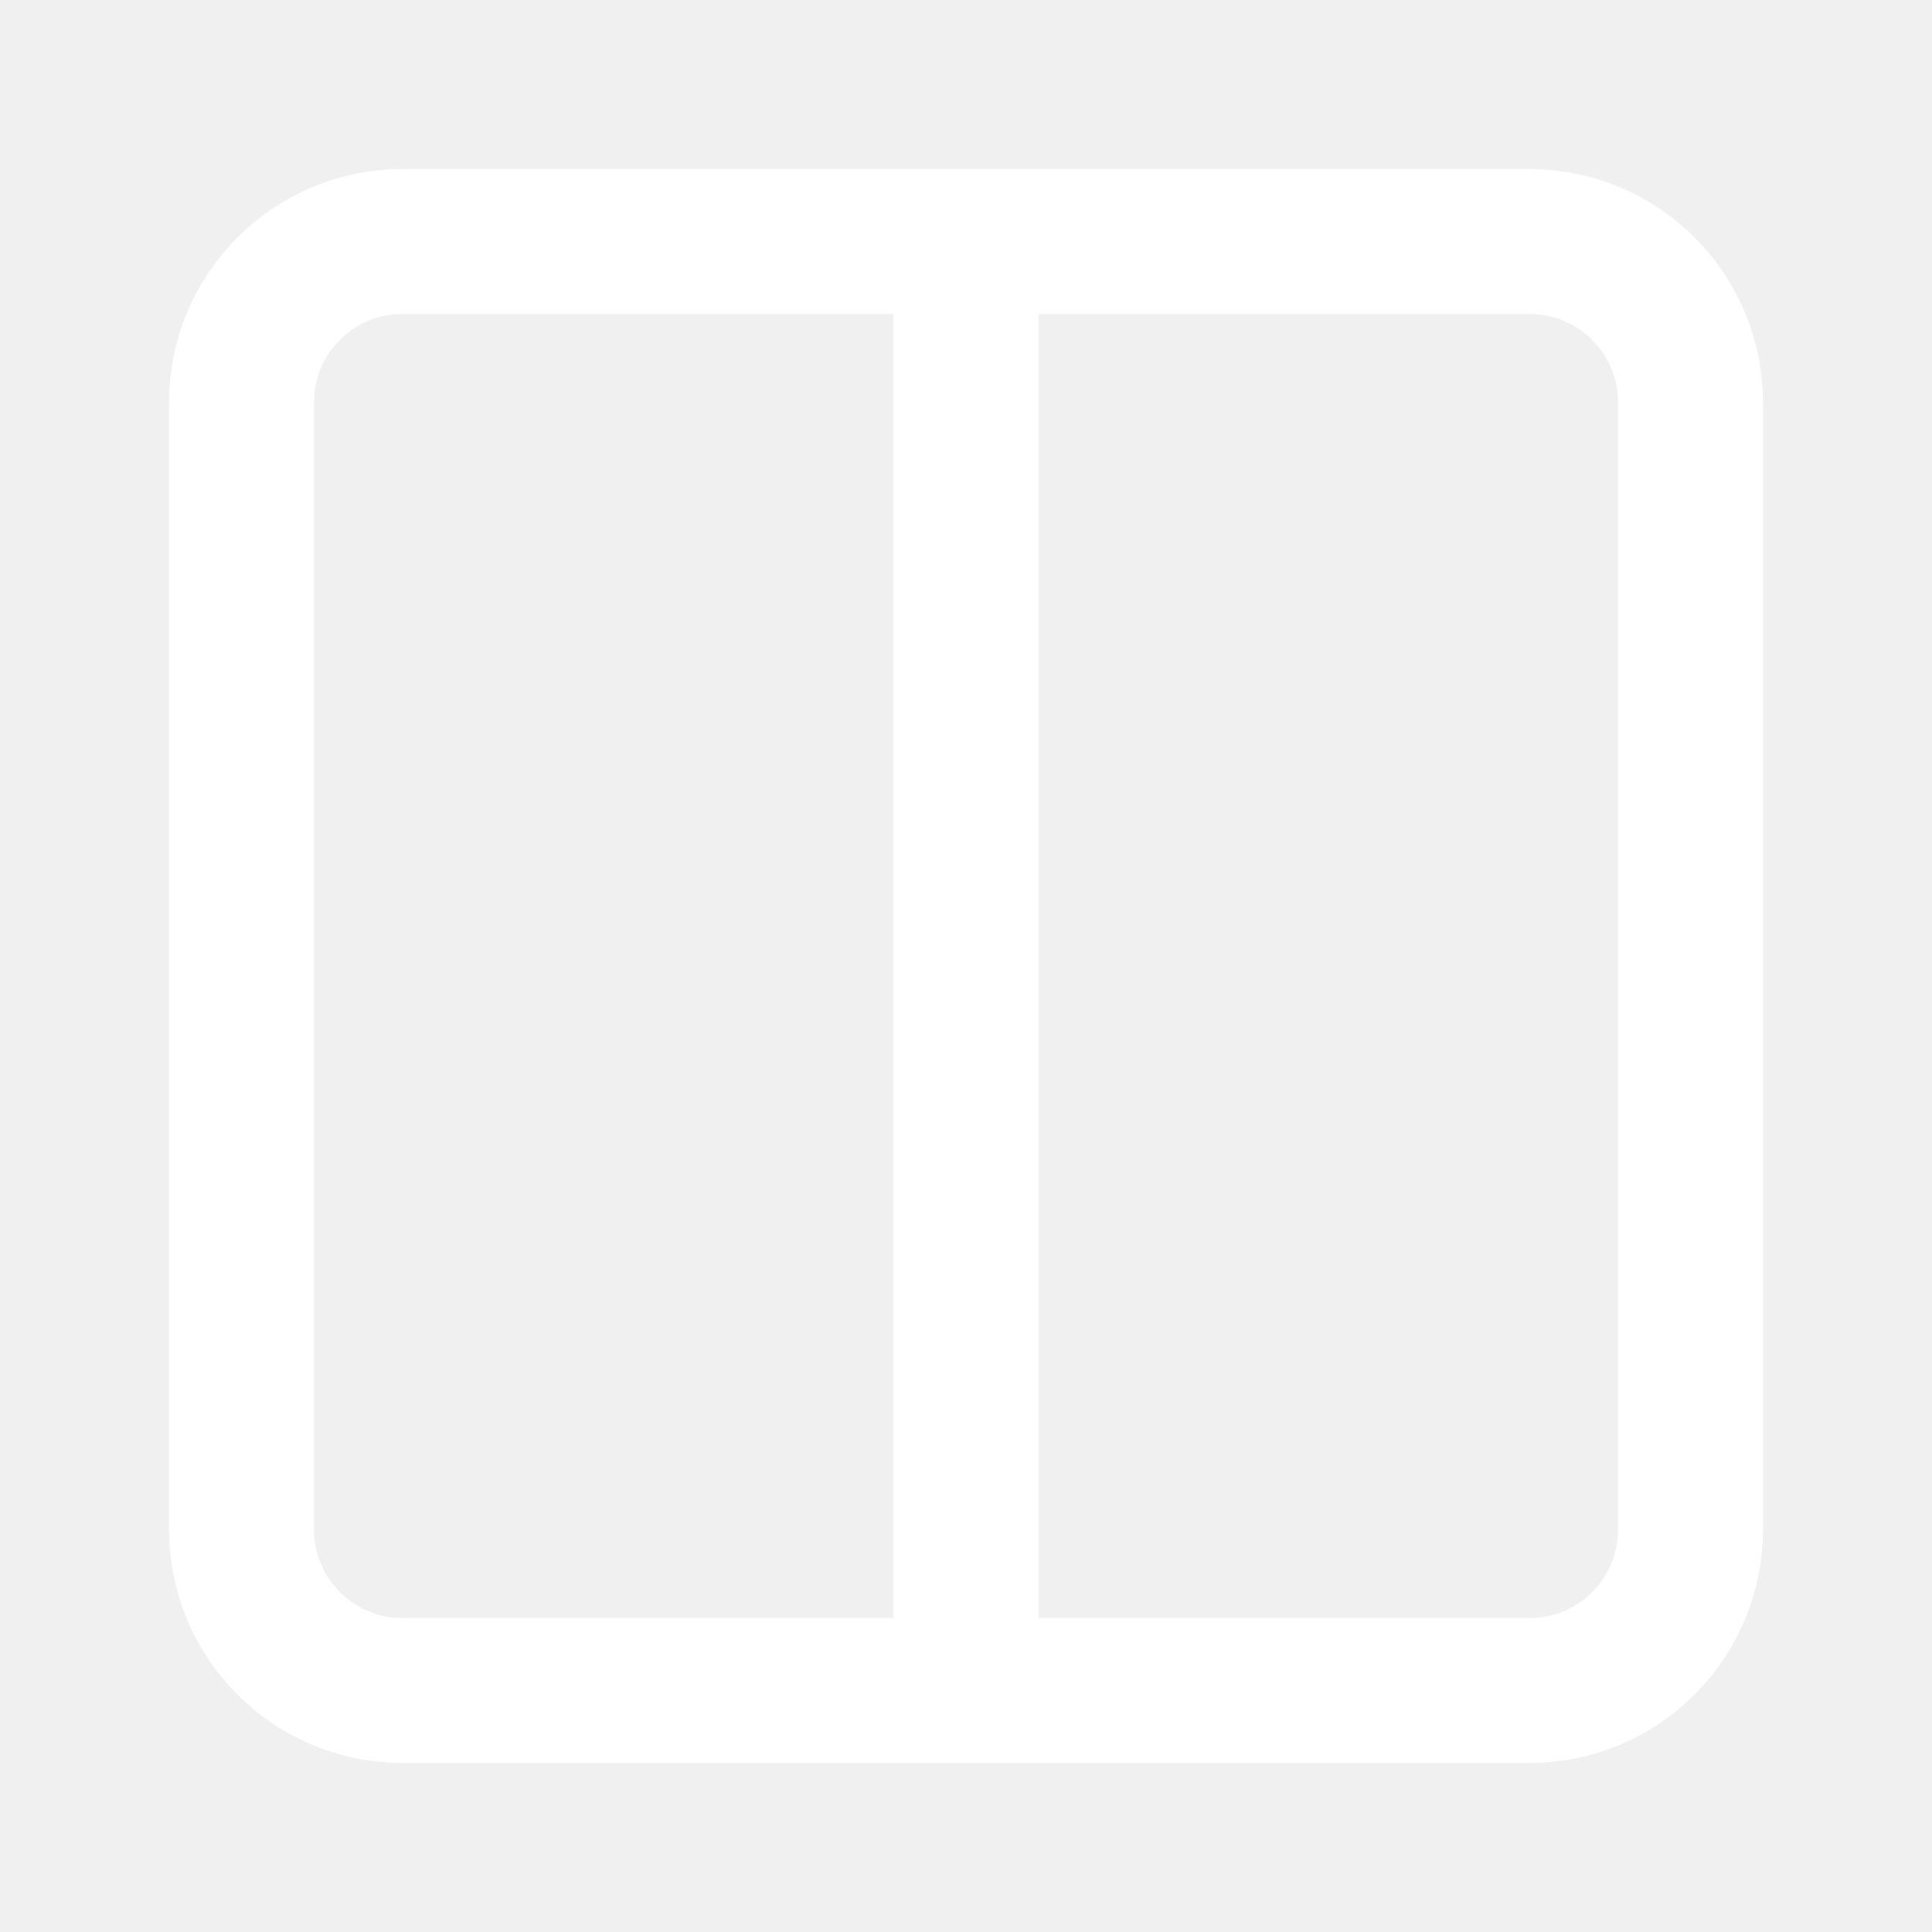
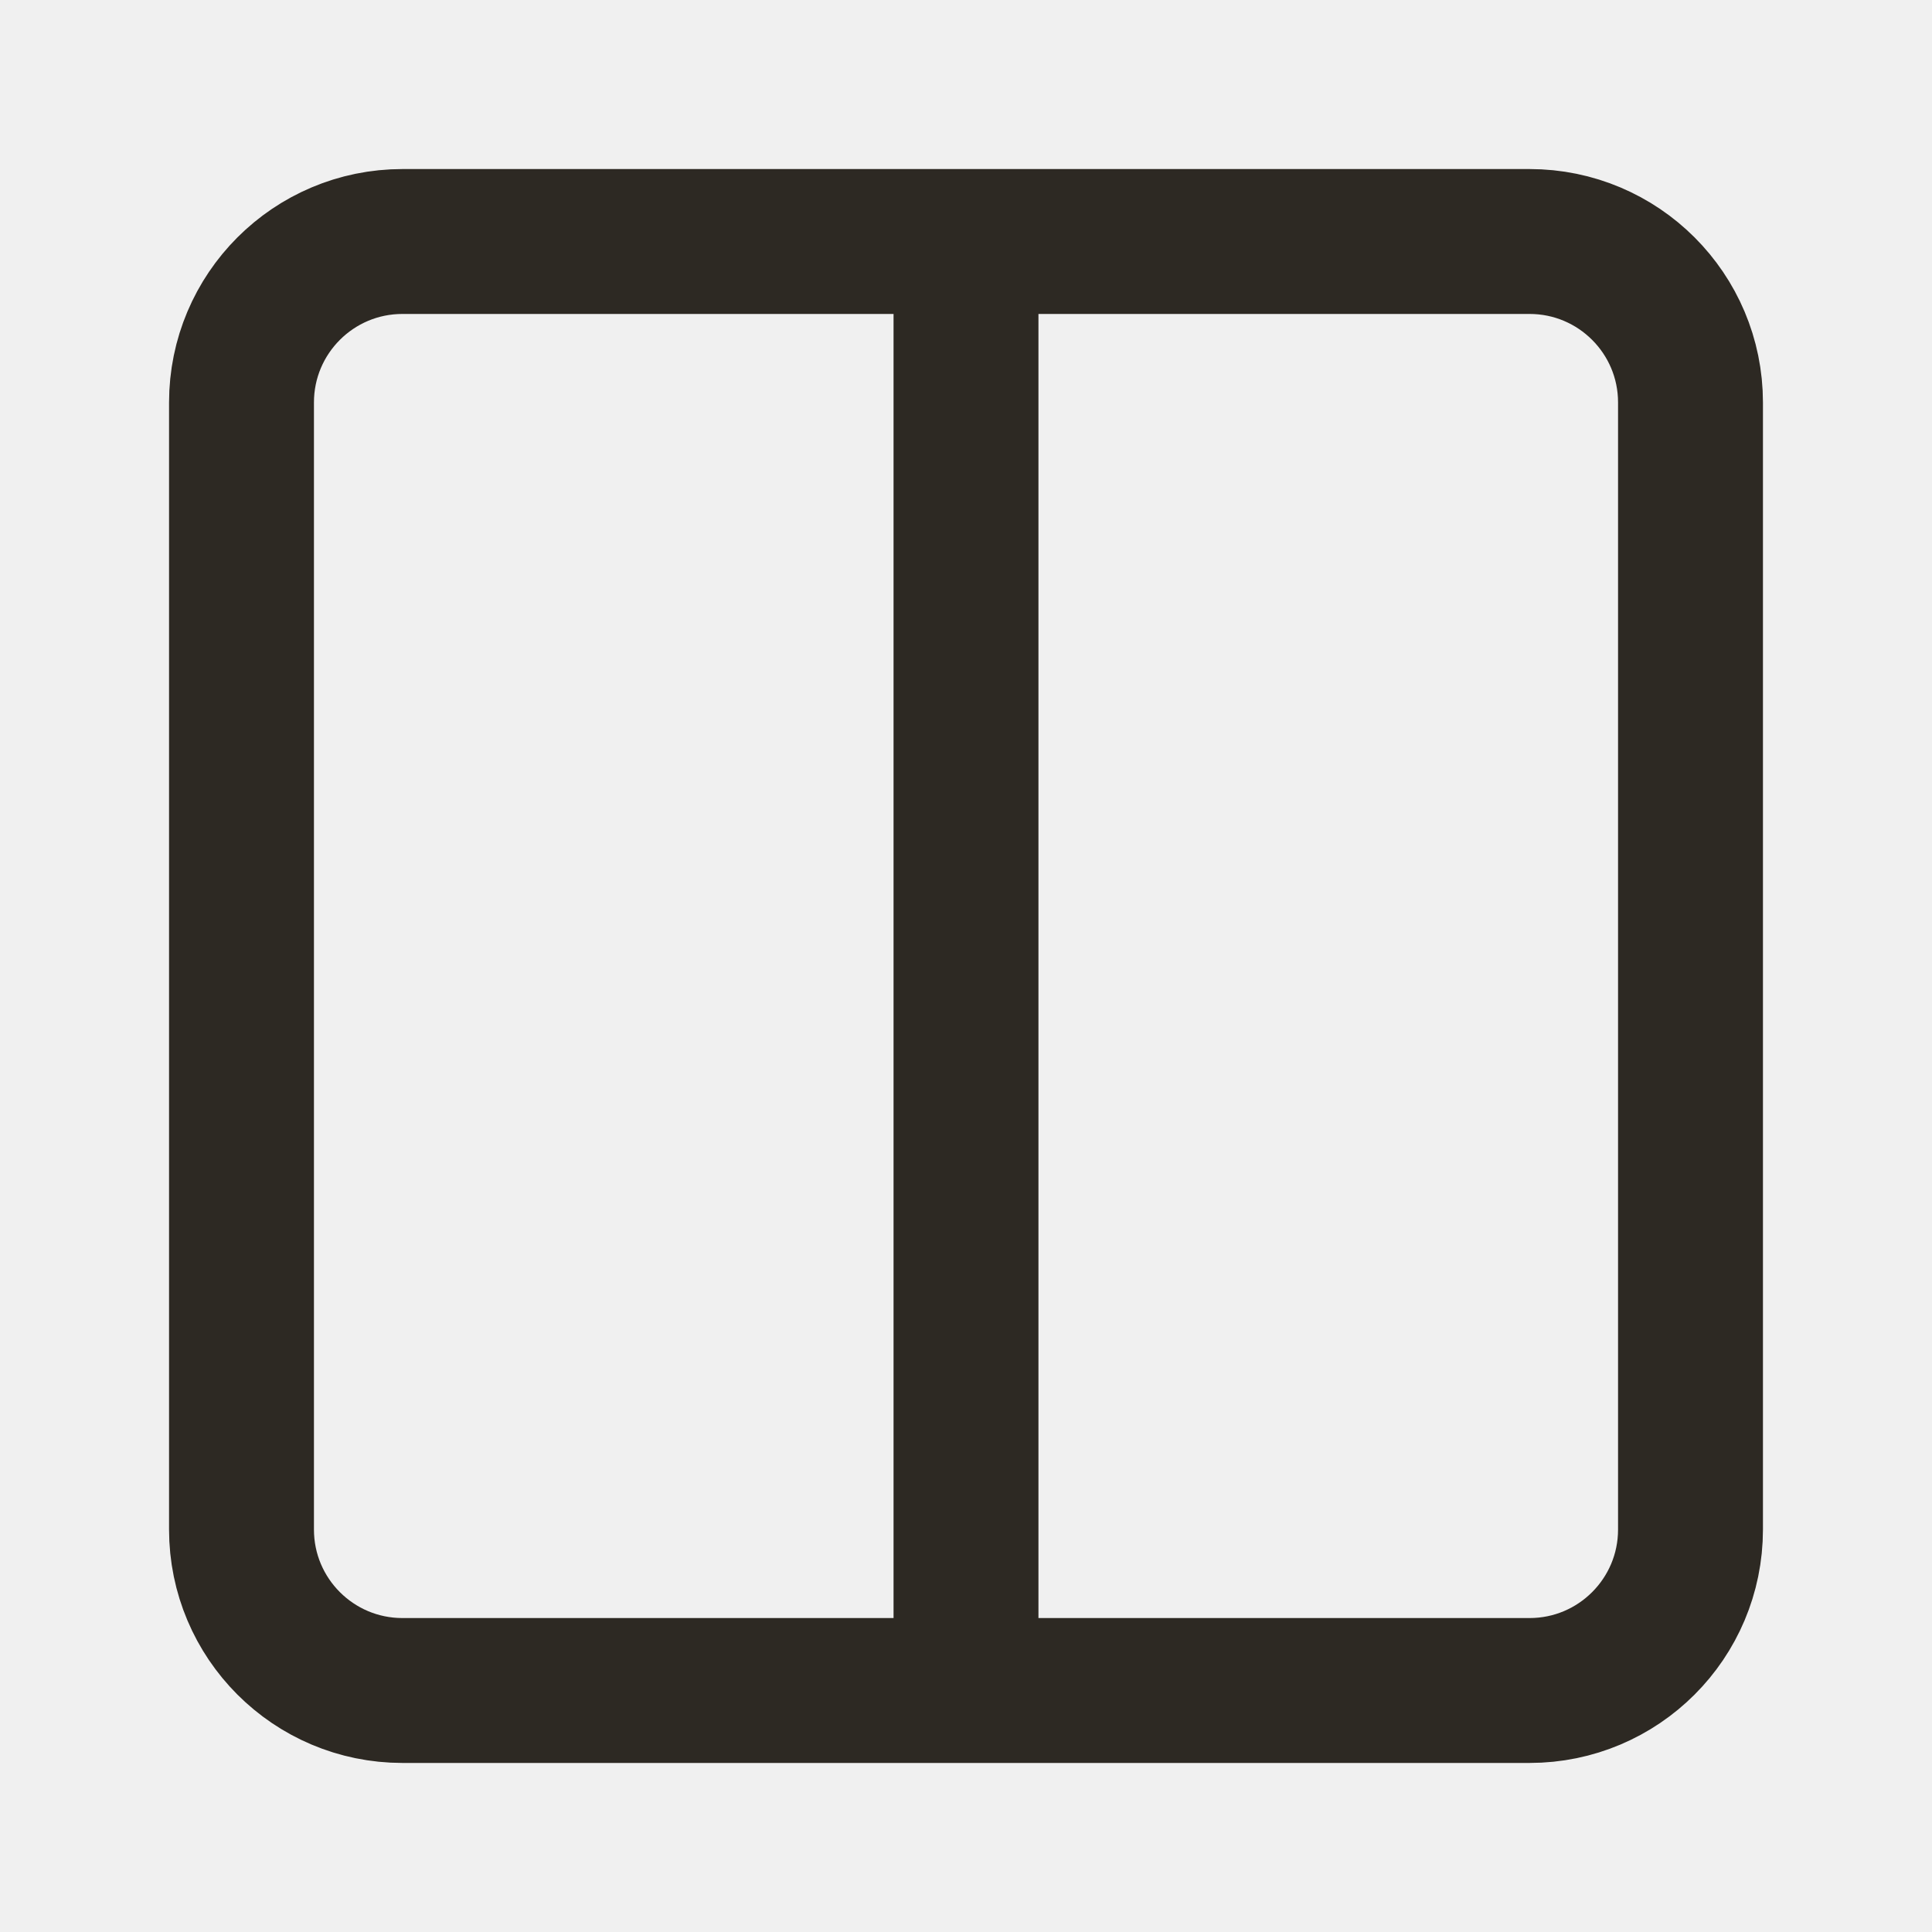
<svg xmlns="http://www.w3.org/2000/svg" width="24" height="24" viewBox="0 0 24 24" fill="none">
-   <path d="M12 3V21M5 3H19C20.105 3 21 3.895 21 5V19C21 20.105 20.105 21 19 21H5C3.895 21 3 20.105 3 19V5C3 3.895 3.895 3 5 3Z" stroke="white" stroke-width="1.8" stroke-linecap="round" />
+   <path d="M12 3V21M5 3H19C20.105 3 21 3.895 21 5V19C21 20.105 20.105 21 19 21H5C3.895 21 3 20.105 3 19V5C3 3.895 3.895 3 5 3Z" stroke="#2D2923" stroke-width="1.8" stroke-linecap="round" />
</svg>
